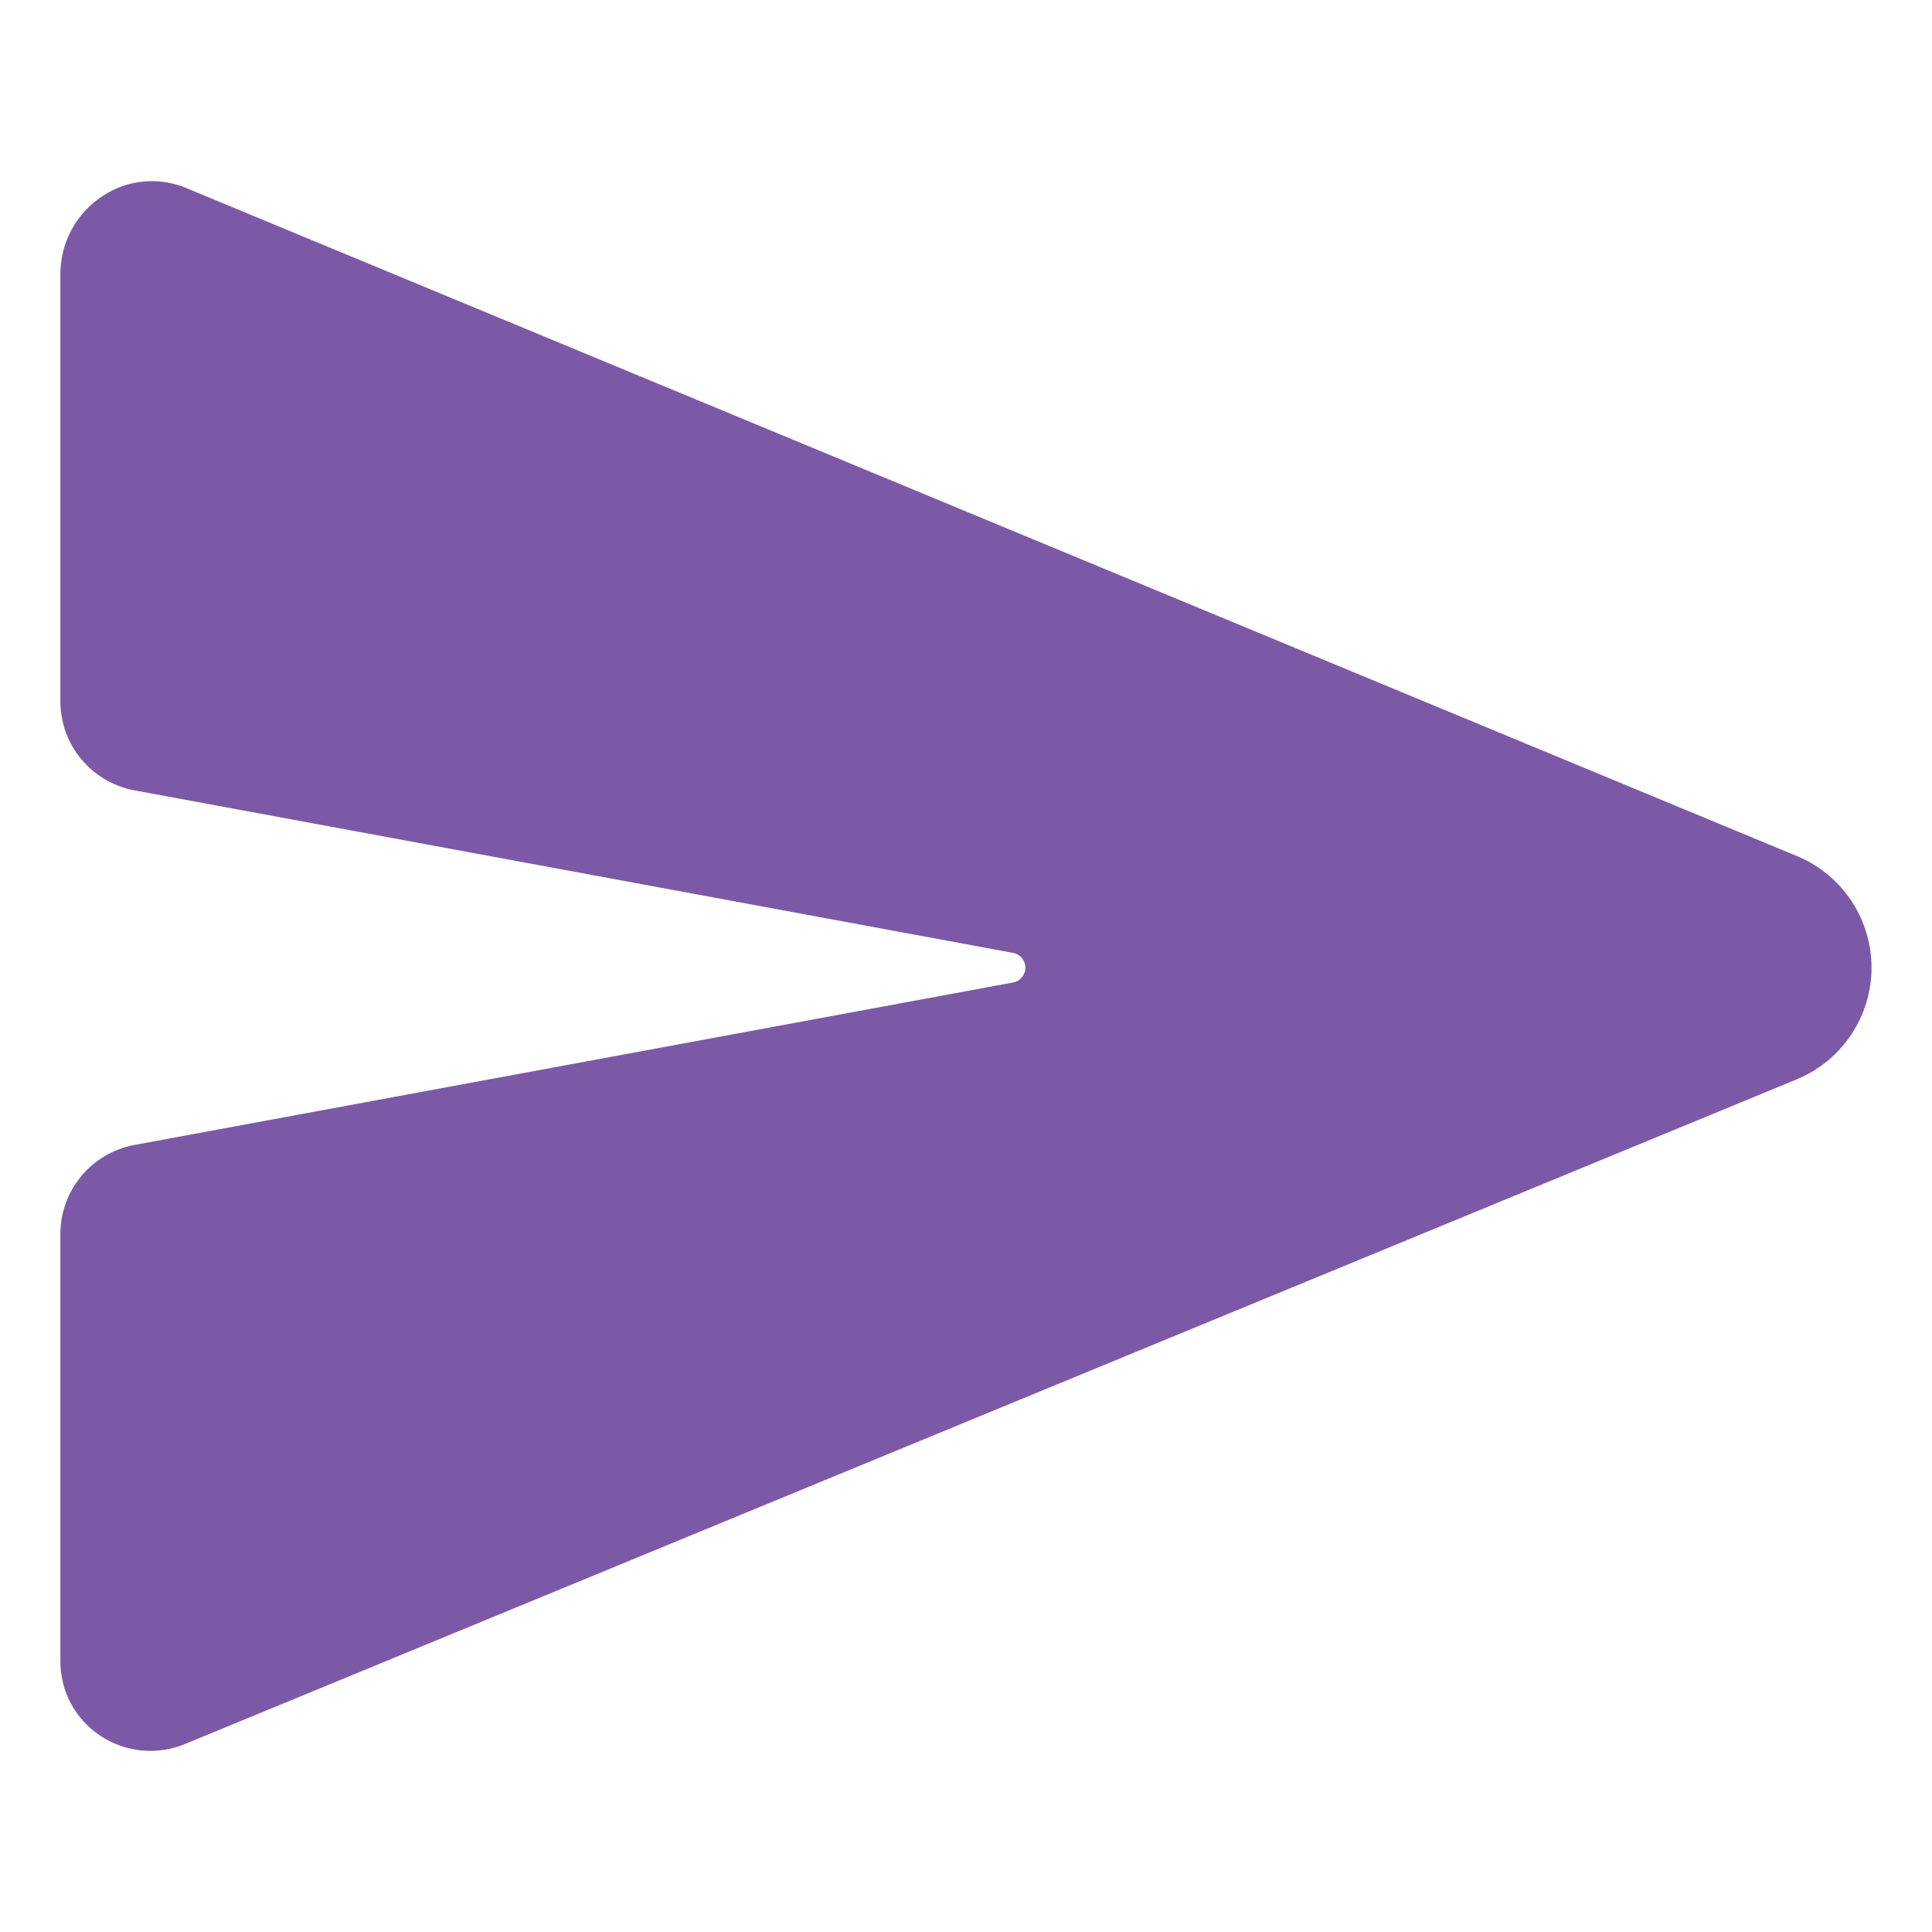
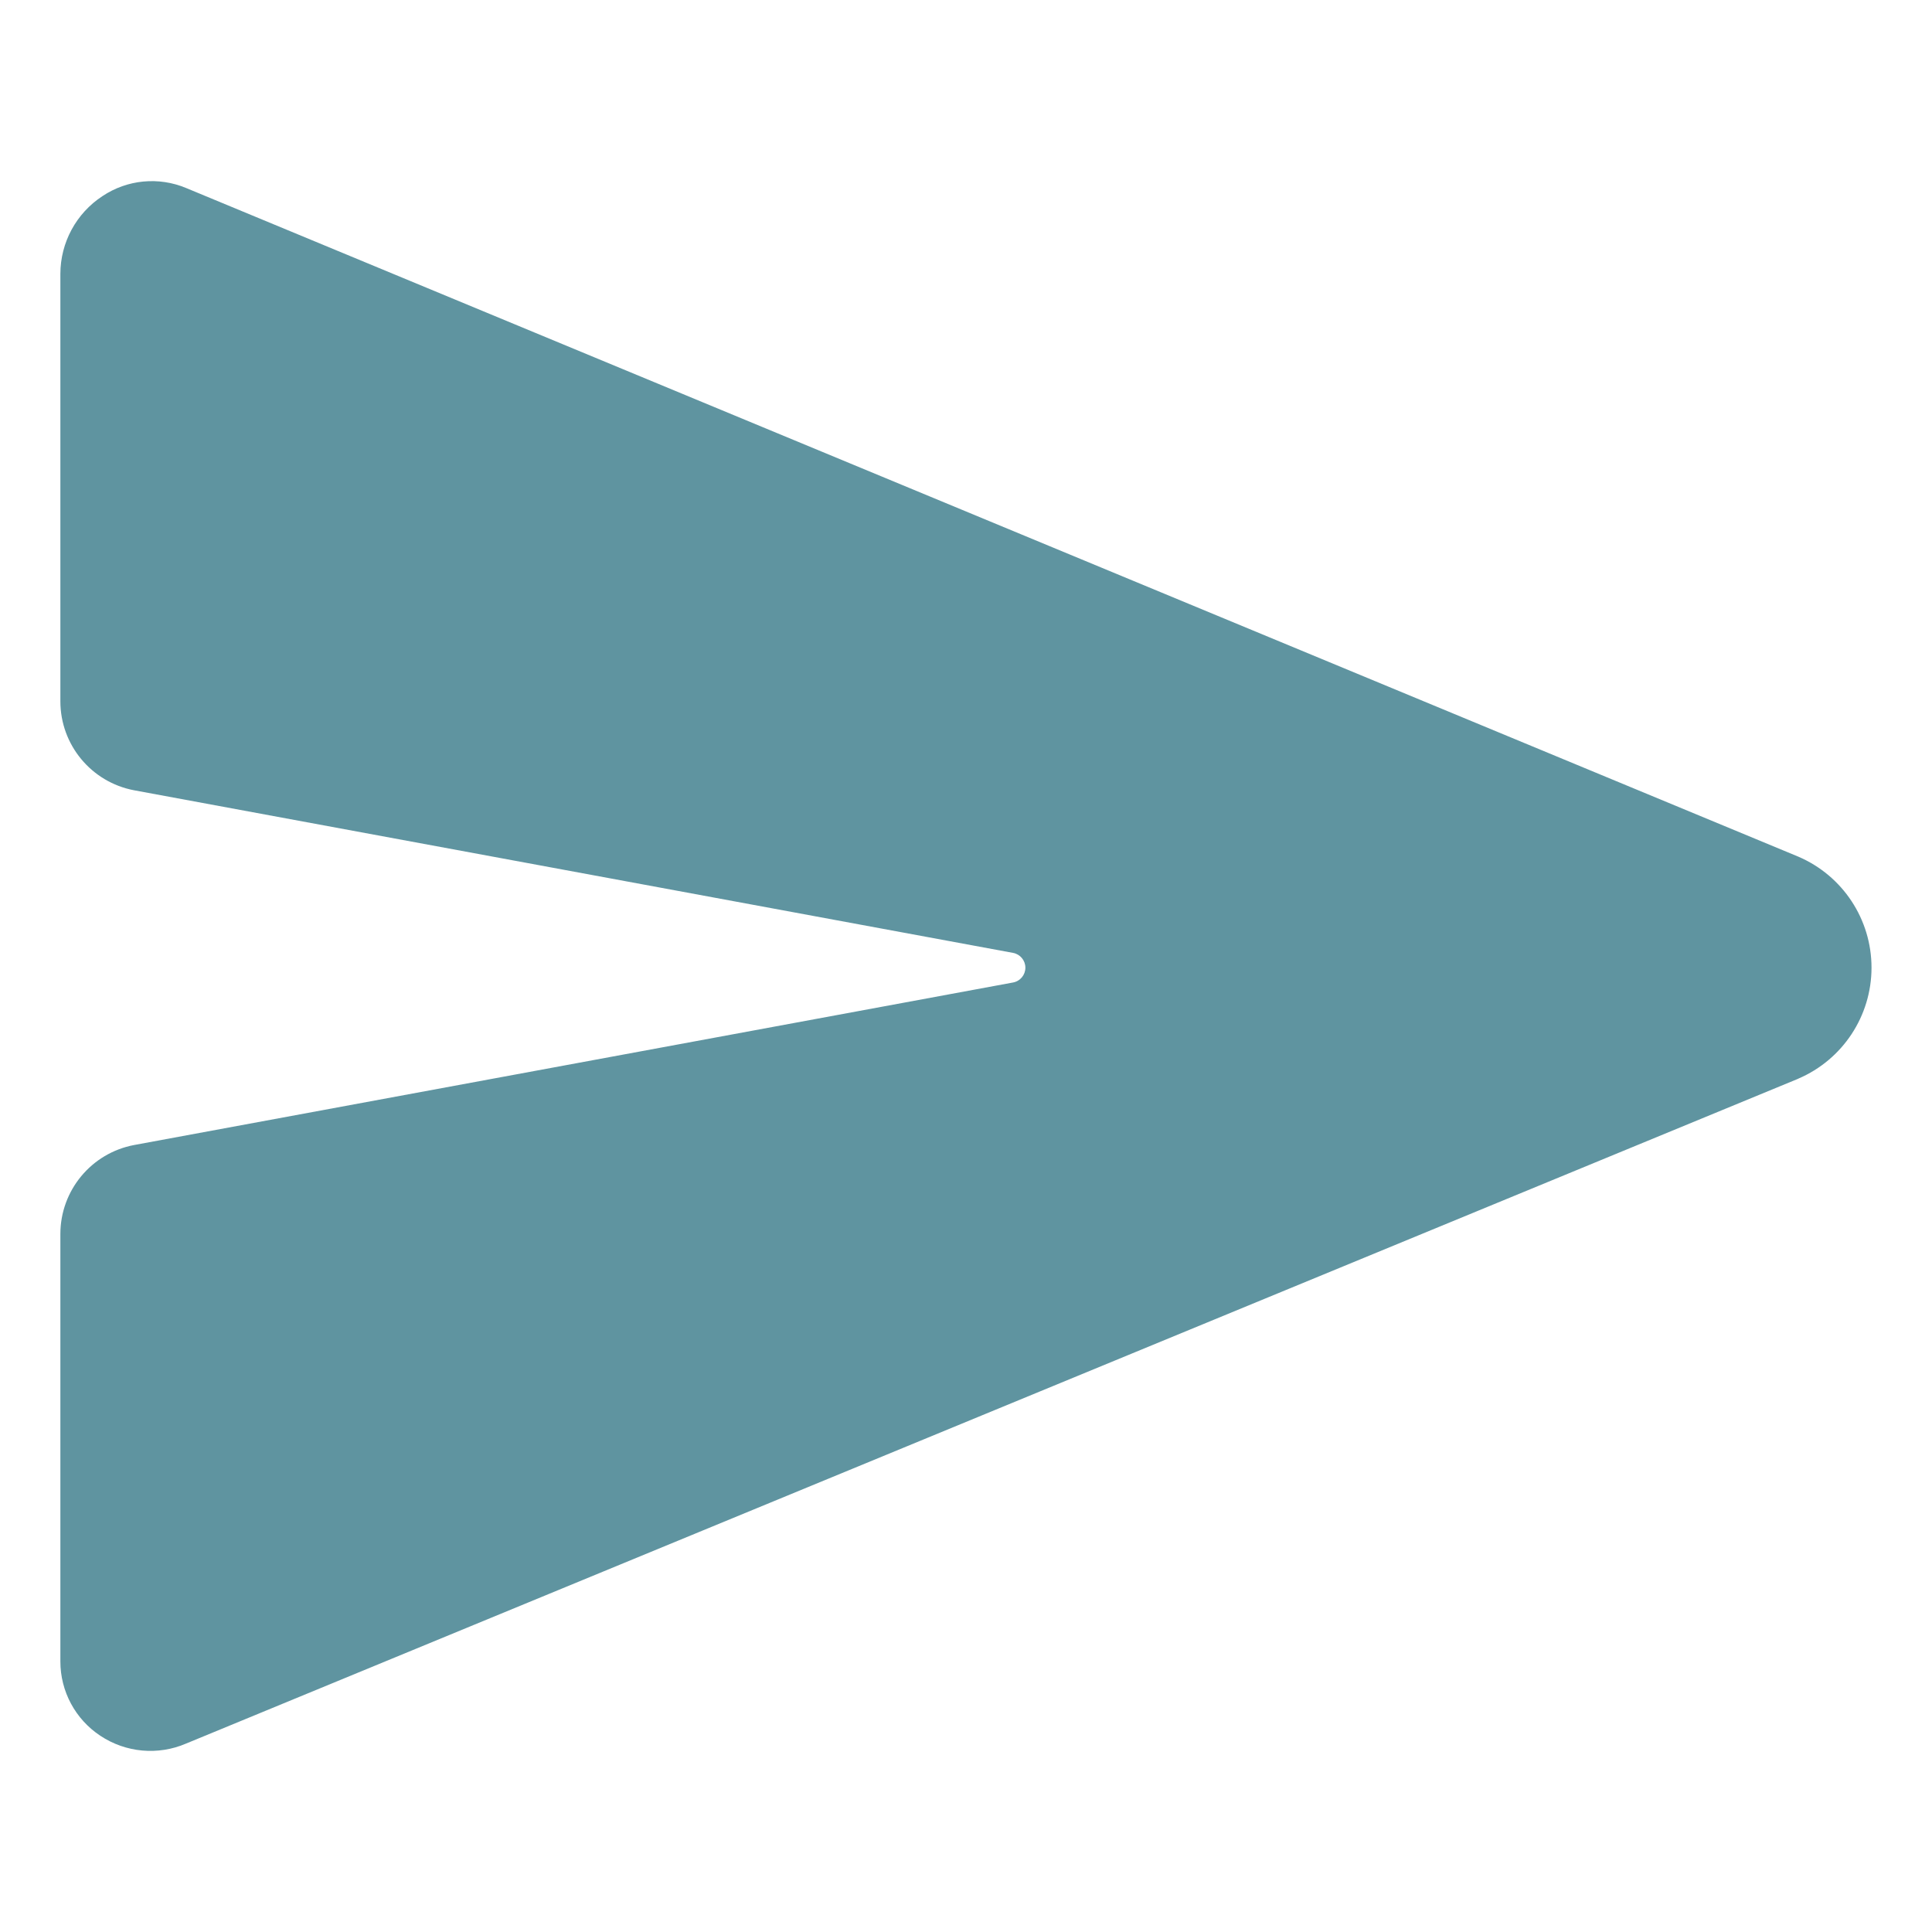
- <svg xmlns="http://www.w3.org/2000/svg" width="30" height="30" fill="#7c59a6" viewBox="0 0 24 24">
+ <svg xmlns="http://www.w3.org/2000/svg" width="27" height="27 " fill="#5f94a0" viewBox="0 0 24 24">
  <path d="m22.34 10.642-.007-.003-20.02-8.303a1.104 1.104 0 0 0-1.04.1 1.156 1.156 0 0 0-.523.966v5.31a1.125 1.125 0 0 0 .915 1.105l10.919 2.02a.187.187 0 0 1 0 .368L1.665 14.224a1.125 1.125 0 0 0-.915 1.104v5.31a1.105 1.105 0 0 0 .496.924 1.123 1.123 0 0 0 1.066.097l20.02-8.256.008-.004a1.5 1.5 0 0 0 0-2.757Z" />
</svg>
